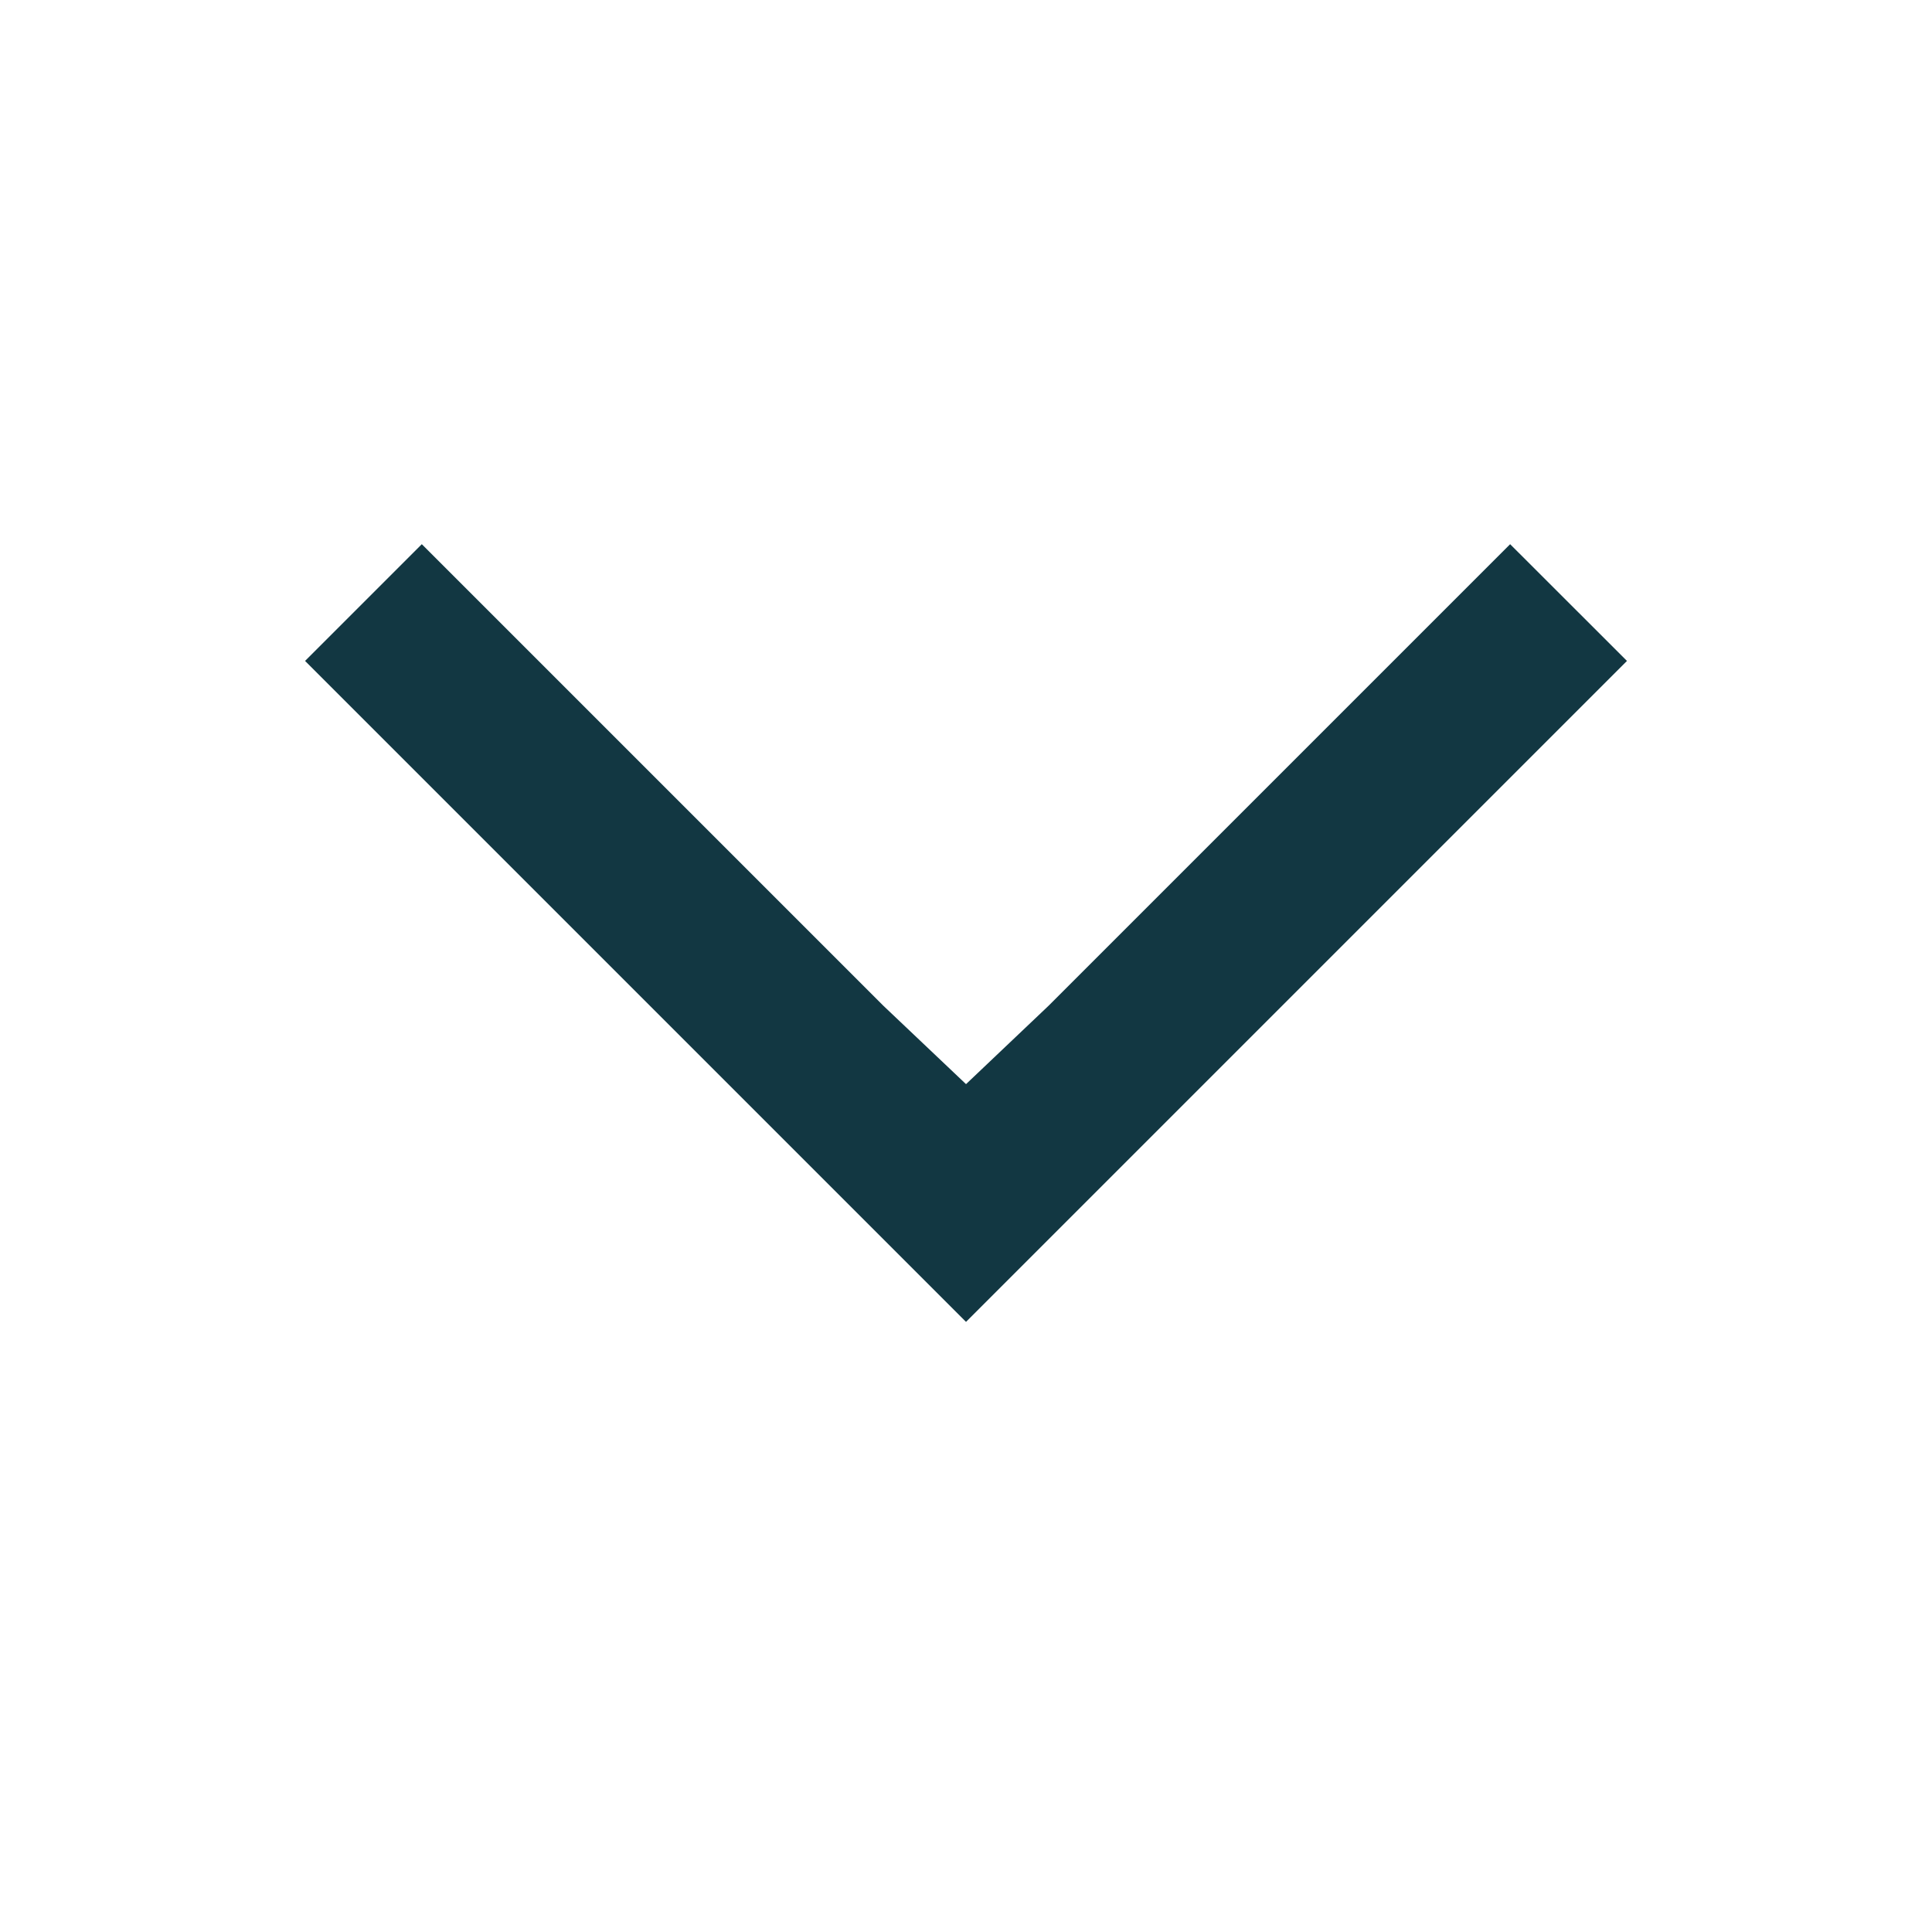
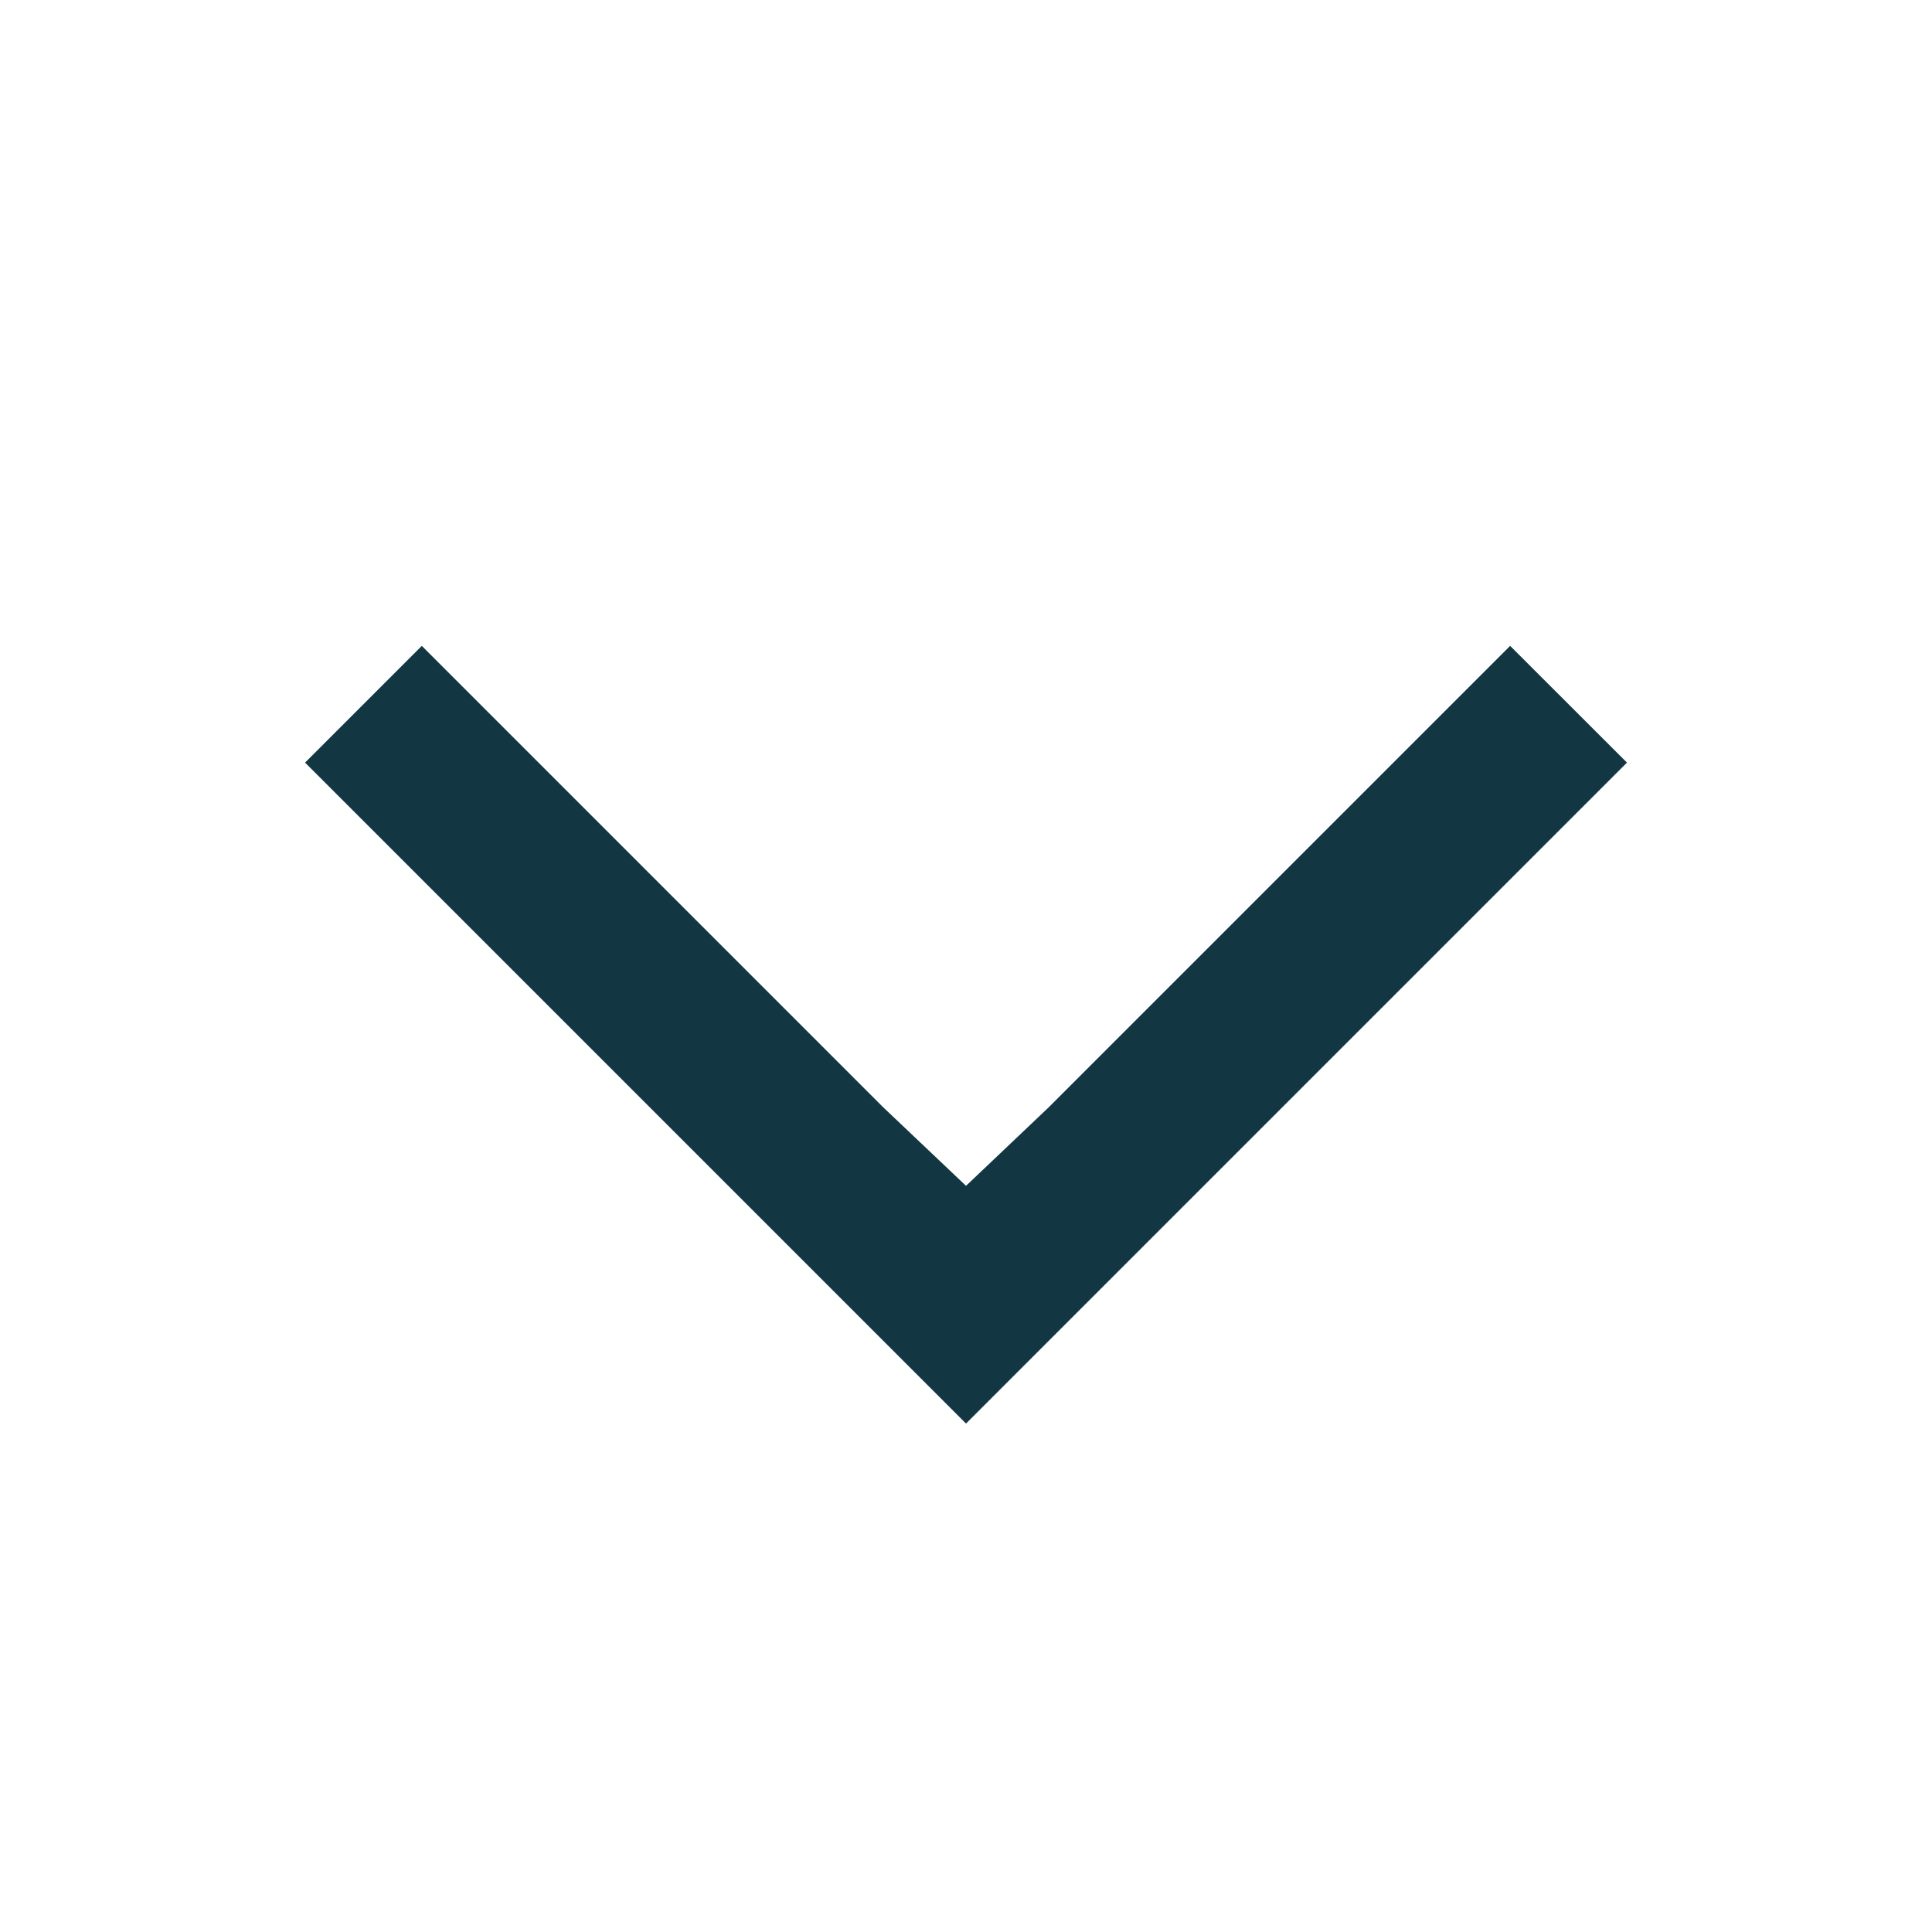
<svg xmlns="http://www.w3.org/2000/svg" width="19px" height="19px" viewBox="0 0 19 19" version="1.1">
  <g id="Cocktails" stroke="none" stroke-width="1" fill="none" fill-rule="evenodd">
    <g id="Cocktails-Copy-19" transform="translate(-158, -133)" fill="#123742" fill-rule="nonzero">
      <g id="filters" transform="translate(14, 124)">
        <g id="filter" transform="translate(40, 0)">
-           <g id="Group" transform="translate(104, 9)">
-             <polygon id="Shape" transform="translate(9.5, 9.1758) rotate(-90) translate(-9.5, -9.1758)" points="8.785 8.363 13.324 3.824 12.176 2.676 5.676 9.176 12.176 15.676 13.324 14.527 8.785 9.988 8.014 9.176" />
+           <g id="chevron-down" transform="translate(104, 9)">
+             <polygon id="Shape" transform="translate(9.5, 10.1758) rotate(-90) translate(-9.5, -10.1758)" points="8.785 9.363 13.324 4.824 12.176 3.676 5.676 10.176 12.176 16.676 13.324 15.527 8.785 10.988 8.014 10.176" />
          </g>
        </g>
      </g>
    </g>
  </g>
</svg>
